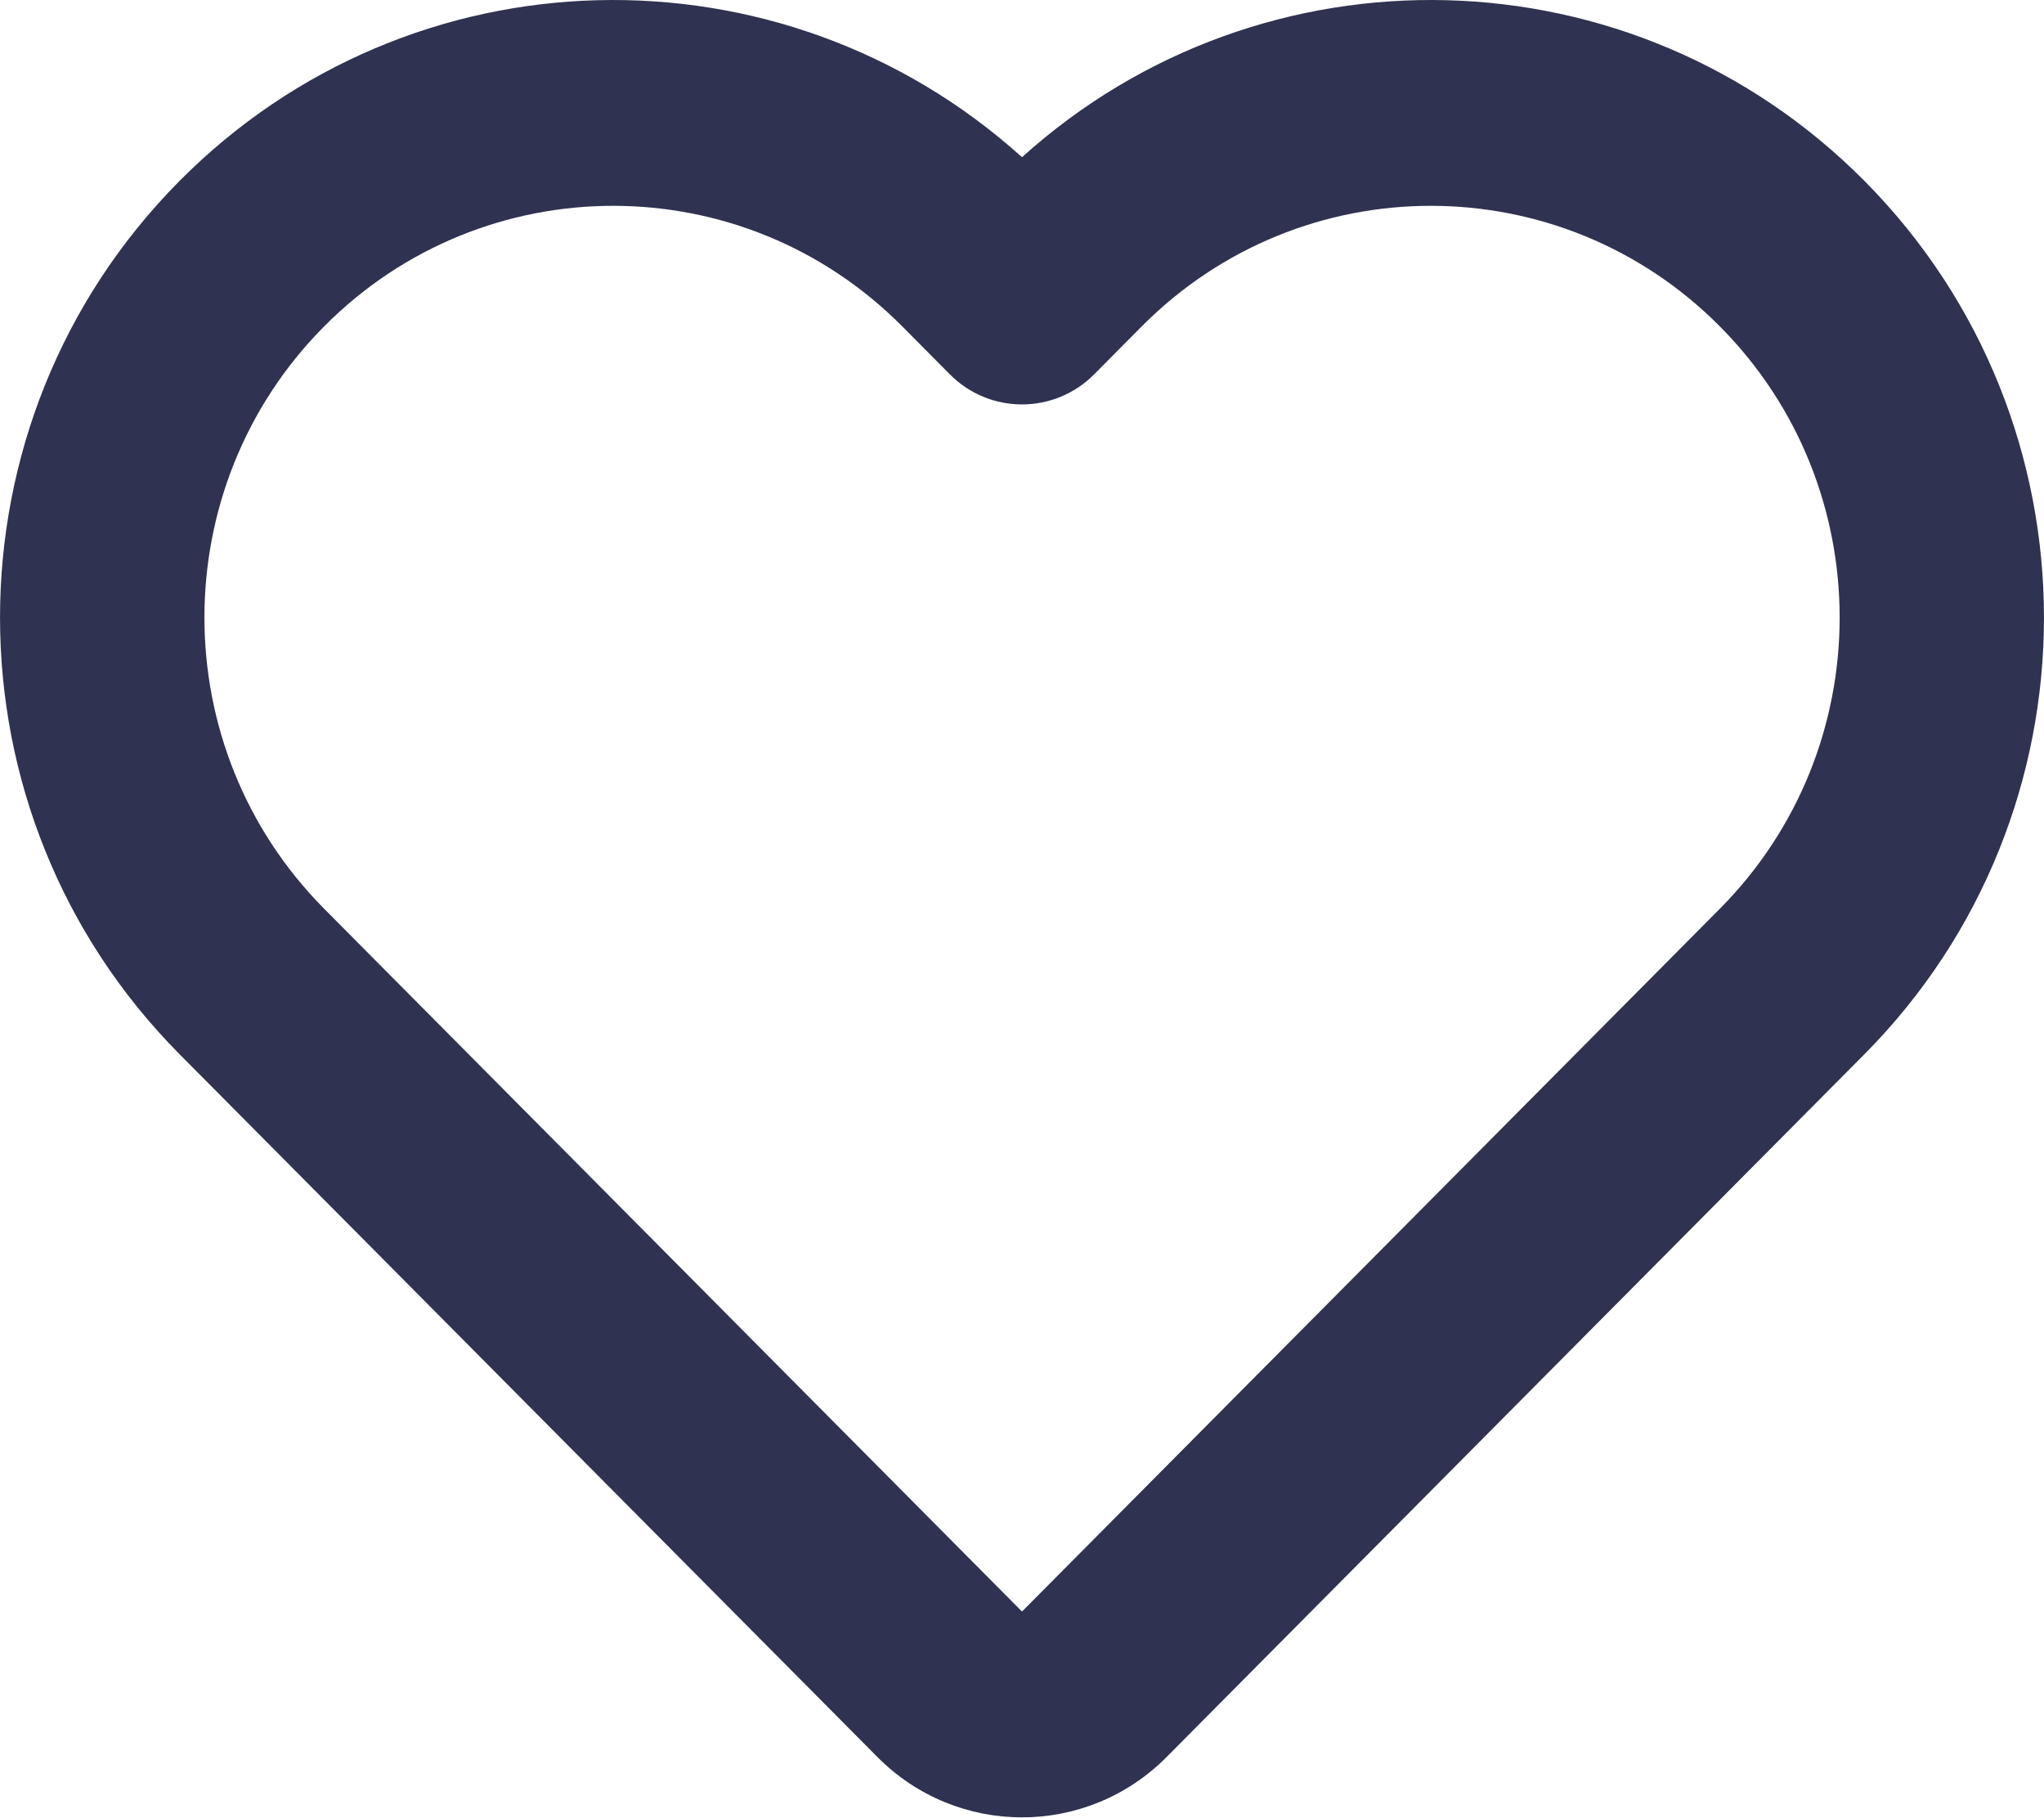
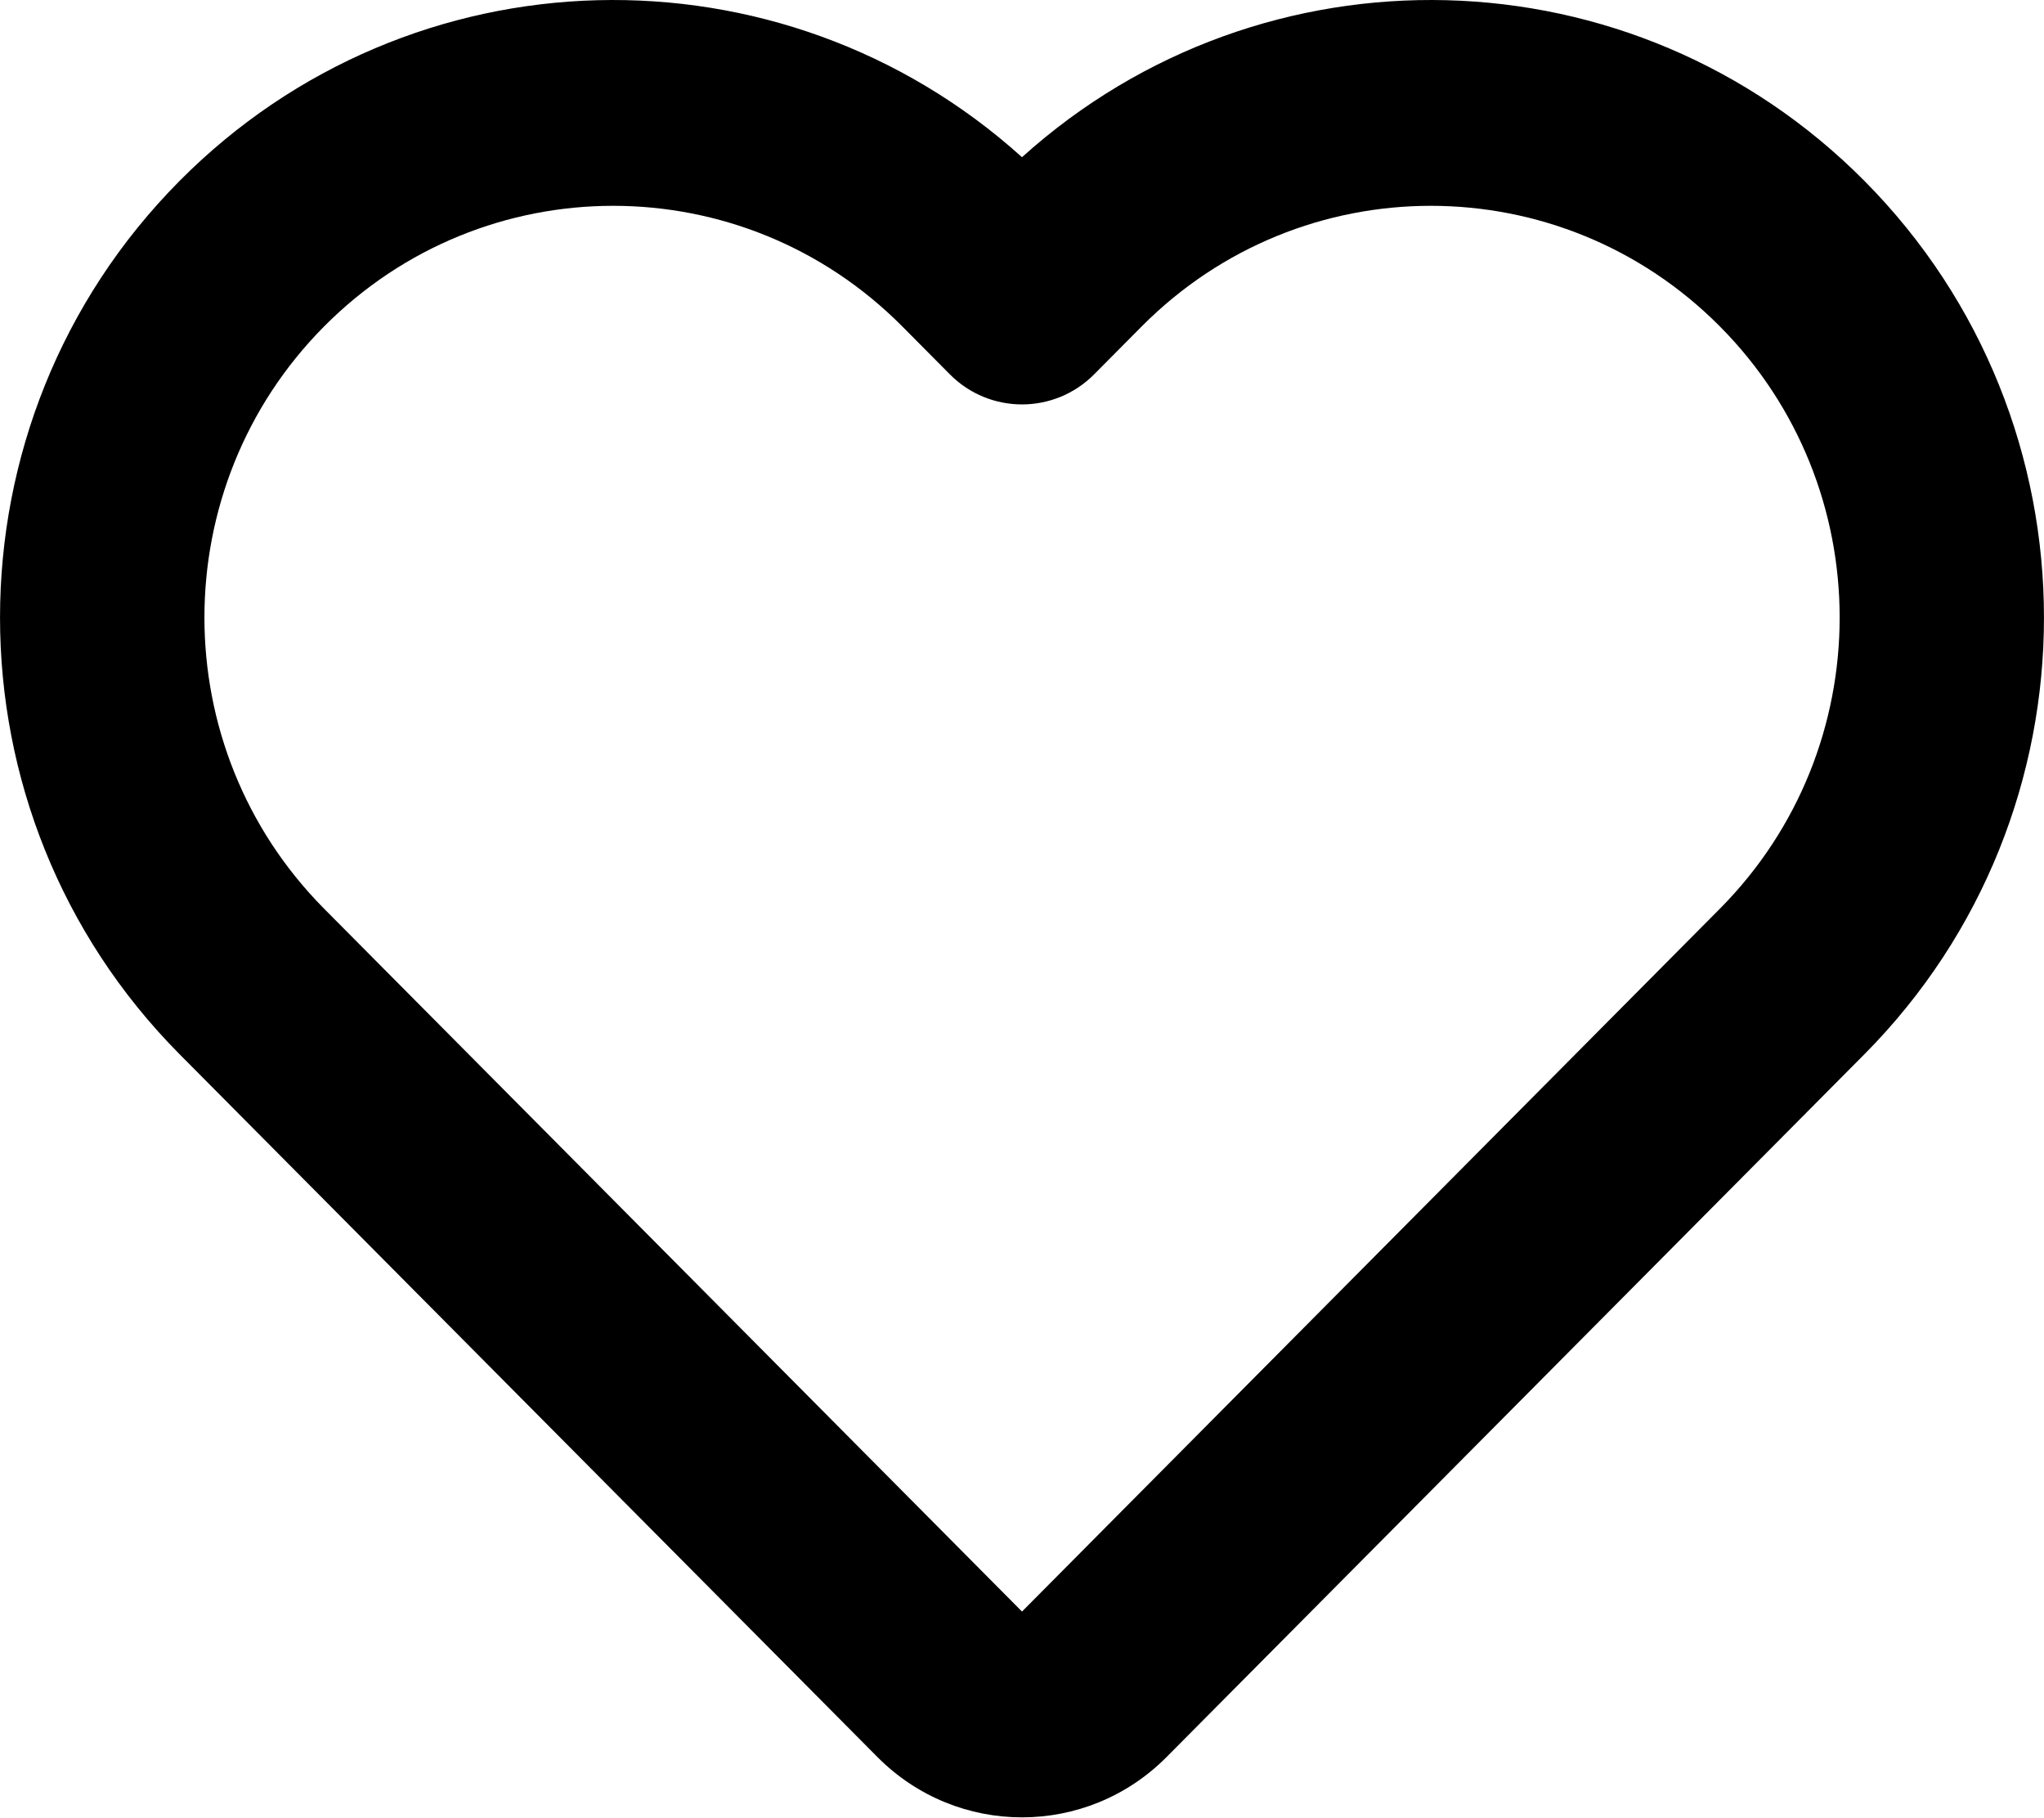
- <svg xmlns="http://www.w3.org/2000/svg" width="18" height="16" viewBox="0 0 18 16" fill="none">
-   <path d="M9 1.384C6.88 -0.528 3.619 -0.459 1.582 1.592C-0.527 3.716 -0.527 7.158 1.582 9.282L7.727 15.469C8.43 16.177 9.57 16.177 10.273 15.469L16.418 9.282C18.527 7.158 18.527 3.716 16.418 1.592C14.381 -0.459 11.12 -0.528 9 1.384ZM7.946 2.874L8.364 3.295C8.715 3.649 9.285 3.649 9.636 3.295L10.054 2.874C11.46 1.458 13.74 1.458 15.146 2.874C16.552 4.289 16.552 6.584 15.146 8L9 14.188L2.854 8C1.449 6.584 1.449 4.289 2.854 2.874C4.26 1.458 6.54 1.458 7.946 2.874Z" fill="#2F3250" />
+ <svg xmlns="http://www.w3.org/2000/svg" width="18" height="16" viewBox="0 0 18 16">
+   <path d="M9 1.384C6.88 -0.528 3.619 -0.459 1.582 1.592C-0.527 3.716 -0.527 7.158 1.582 9.282L7.727 15.469C8.43 16.177 9.57 16.177 10.273 15.469L16.418 9.282C18.527 7.158 18.527 3.716 16.418 1.592C14.381 -0.459 11.12 -0.528 9 1.384ZM7.946 2.874L8.364 3.295C8.715 3.649 9.285 3.649 9.636 3.295L10.054 2.874C11.46 1.458 13.74 1.458 15.146 2.874C16.552 4.289 16.552 6.584 15.146 8L9 14.188L2.854 8C1.449 6.584 1.449 4.289 2.854 2.874C4.26 1.458 6.54 1.458 7.946 2.874Z" />
</svg>
